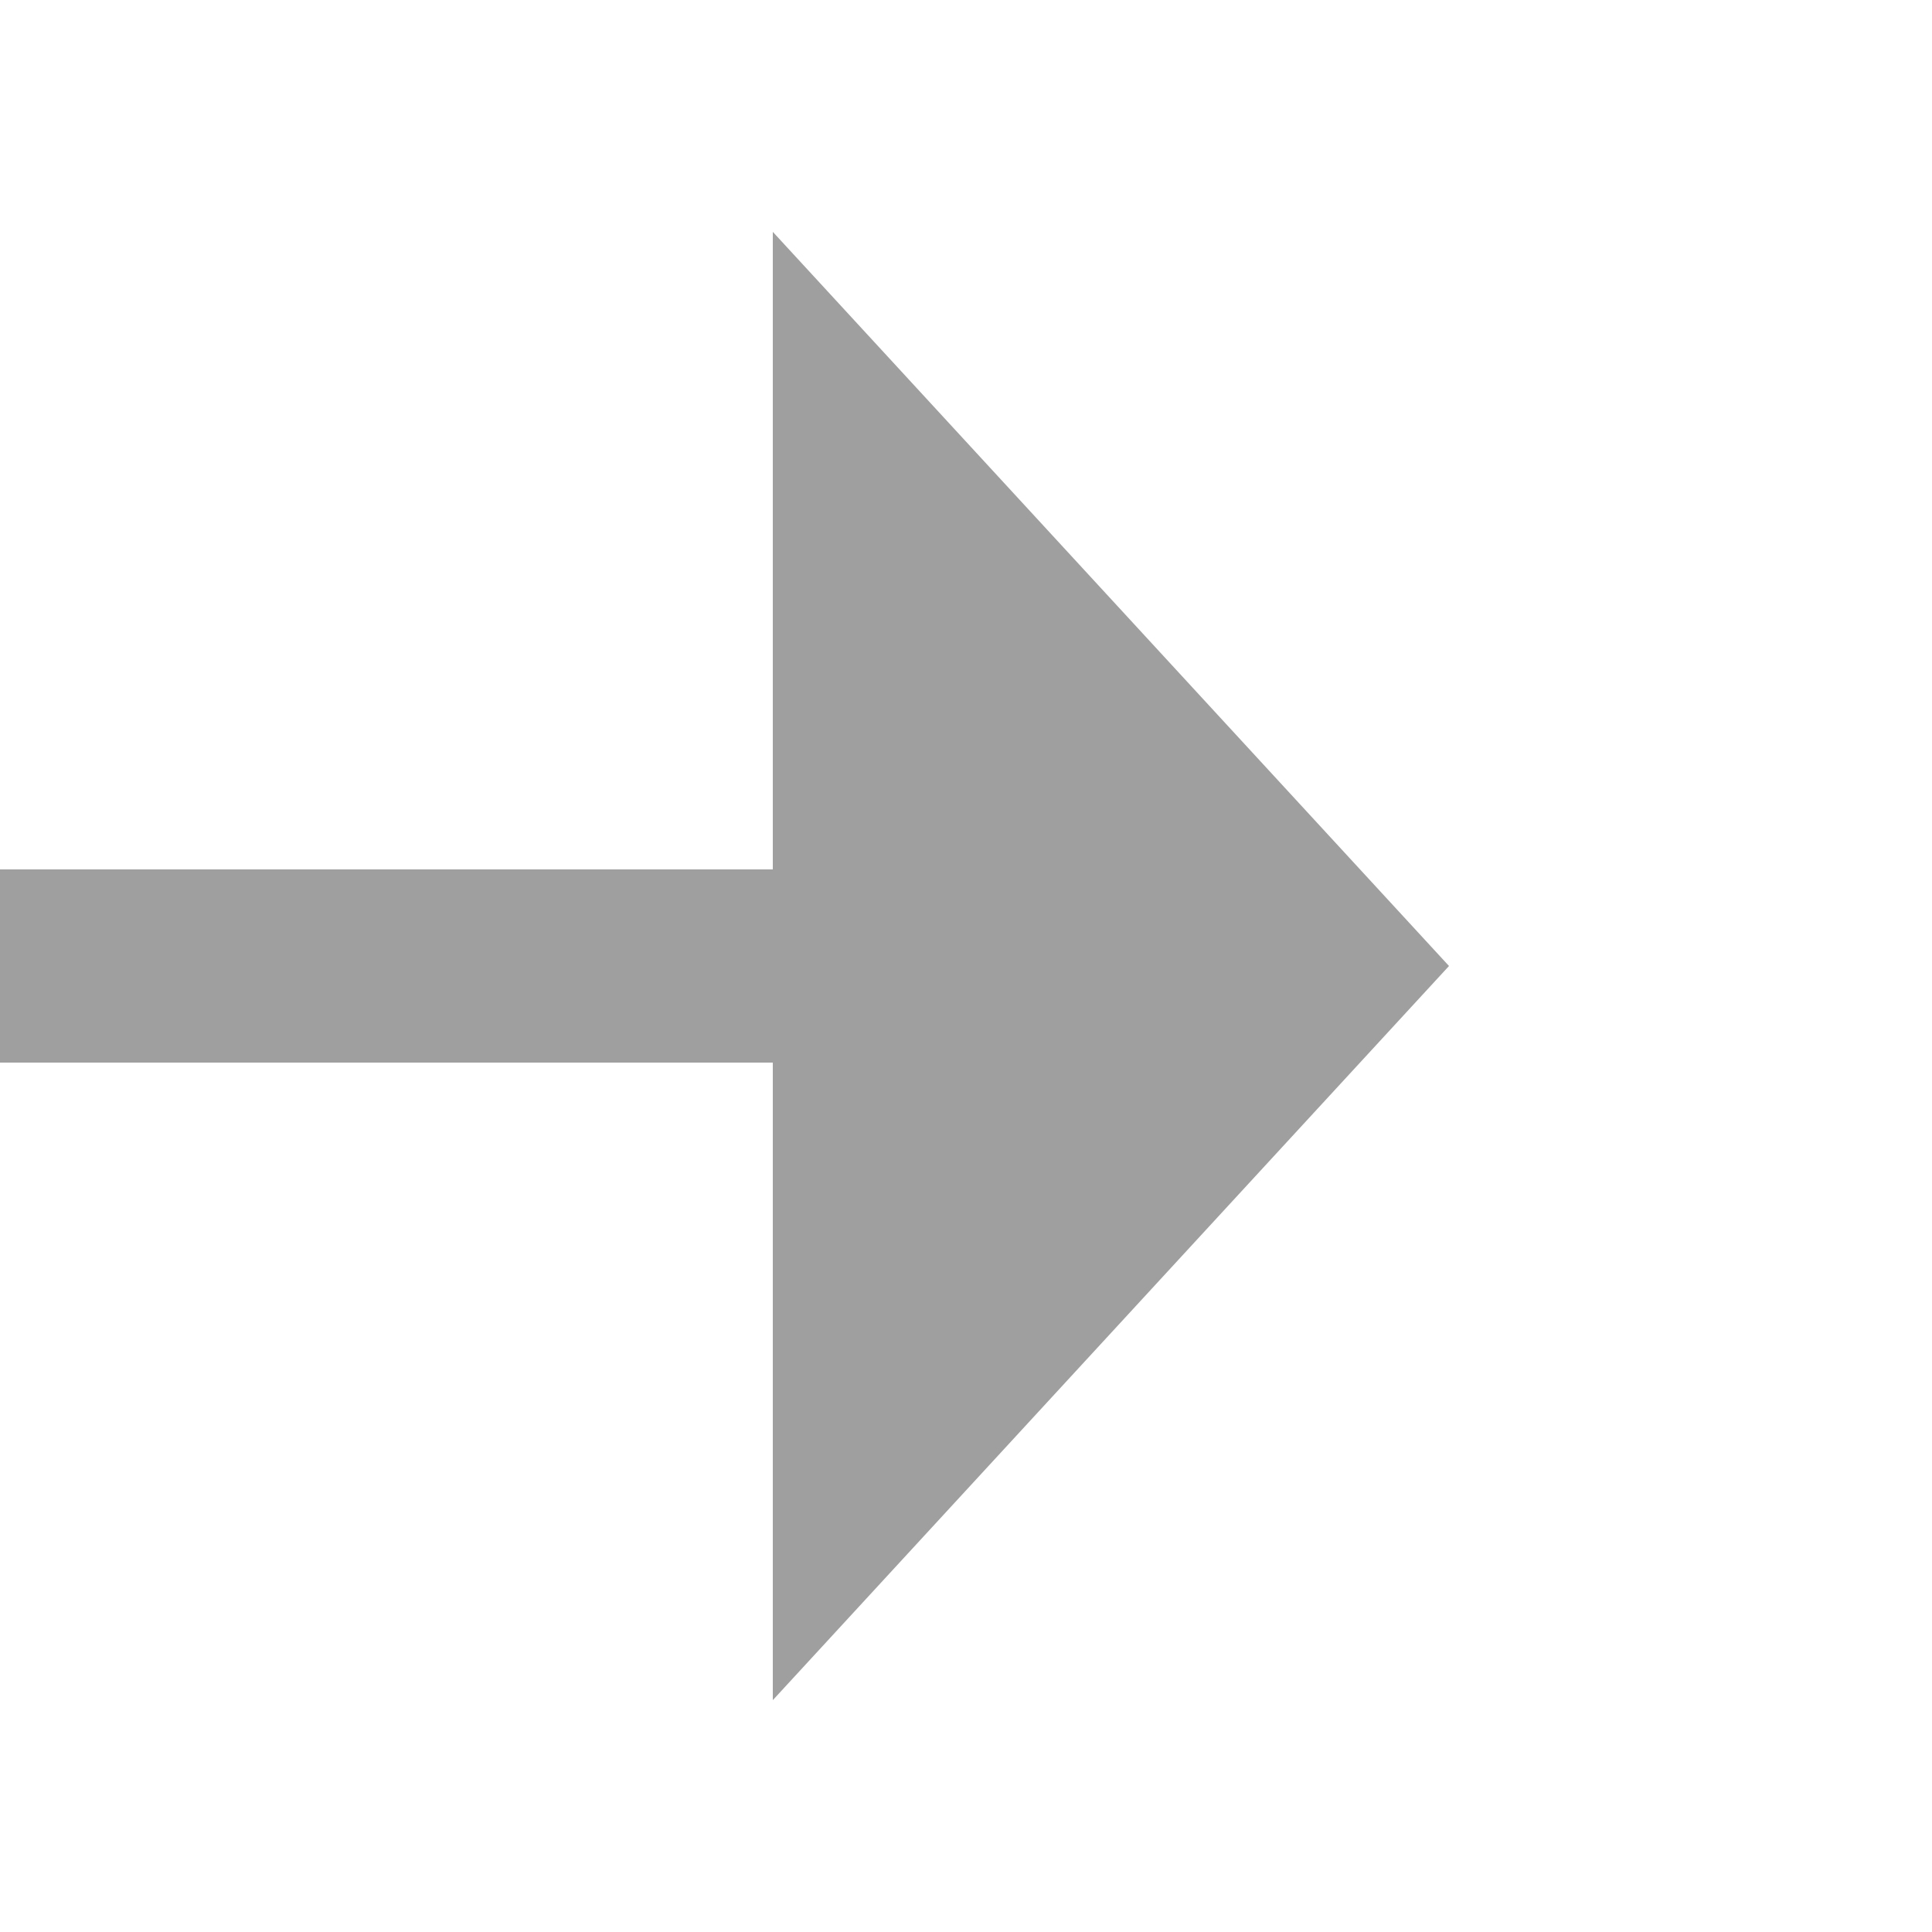
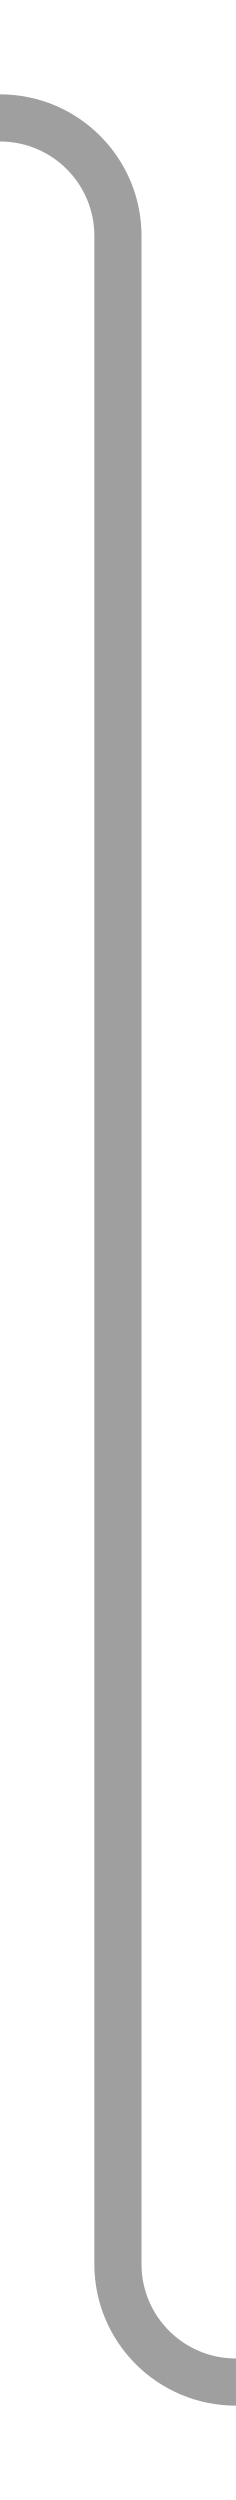
- <svg xmlns="http://www.w3.org/2000/svg" version="1.1" width="20px" height="20px" preserveAspectRatio="xMinYMid meet" viewBox="1192 672  20 18">
-   <path d="M 1079 681  L 1201 681  " stroke-width="2" stroke="#9f9f9f" fill="none" />
-   <path d="M 1200 688.6  L 1207 681  L 1200 673.4  L 1200 688.6  Z " fill-rule="nonzero" fill="#9f9f9f" stroke="none" />
+ <svg xmlns="http://www.w3.org/2000/svg" version="1.1" width="10px" height="106px" preserveAspectRatio="xMidYMin meet" viewBox="866 424  8 106">
+   <path d="M 840 429  L 865 429  A 5 5 0 0 1 870 434 L 870 520  A 5 5 0 0 0 875 525 L 899 525  " stroke-width="2" stroke="#9f9f9f" fill="none" />
+   <path d="M 898 532.6  L 905 525  L 898 517.4  L 898 532.6  Z " fill-rule="nonzero" fill="#9f9f9f" stroke="none" />
</svg>
